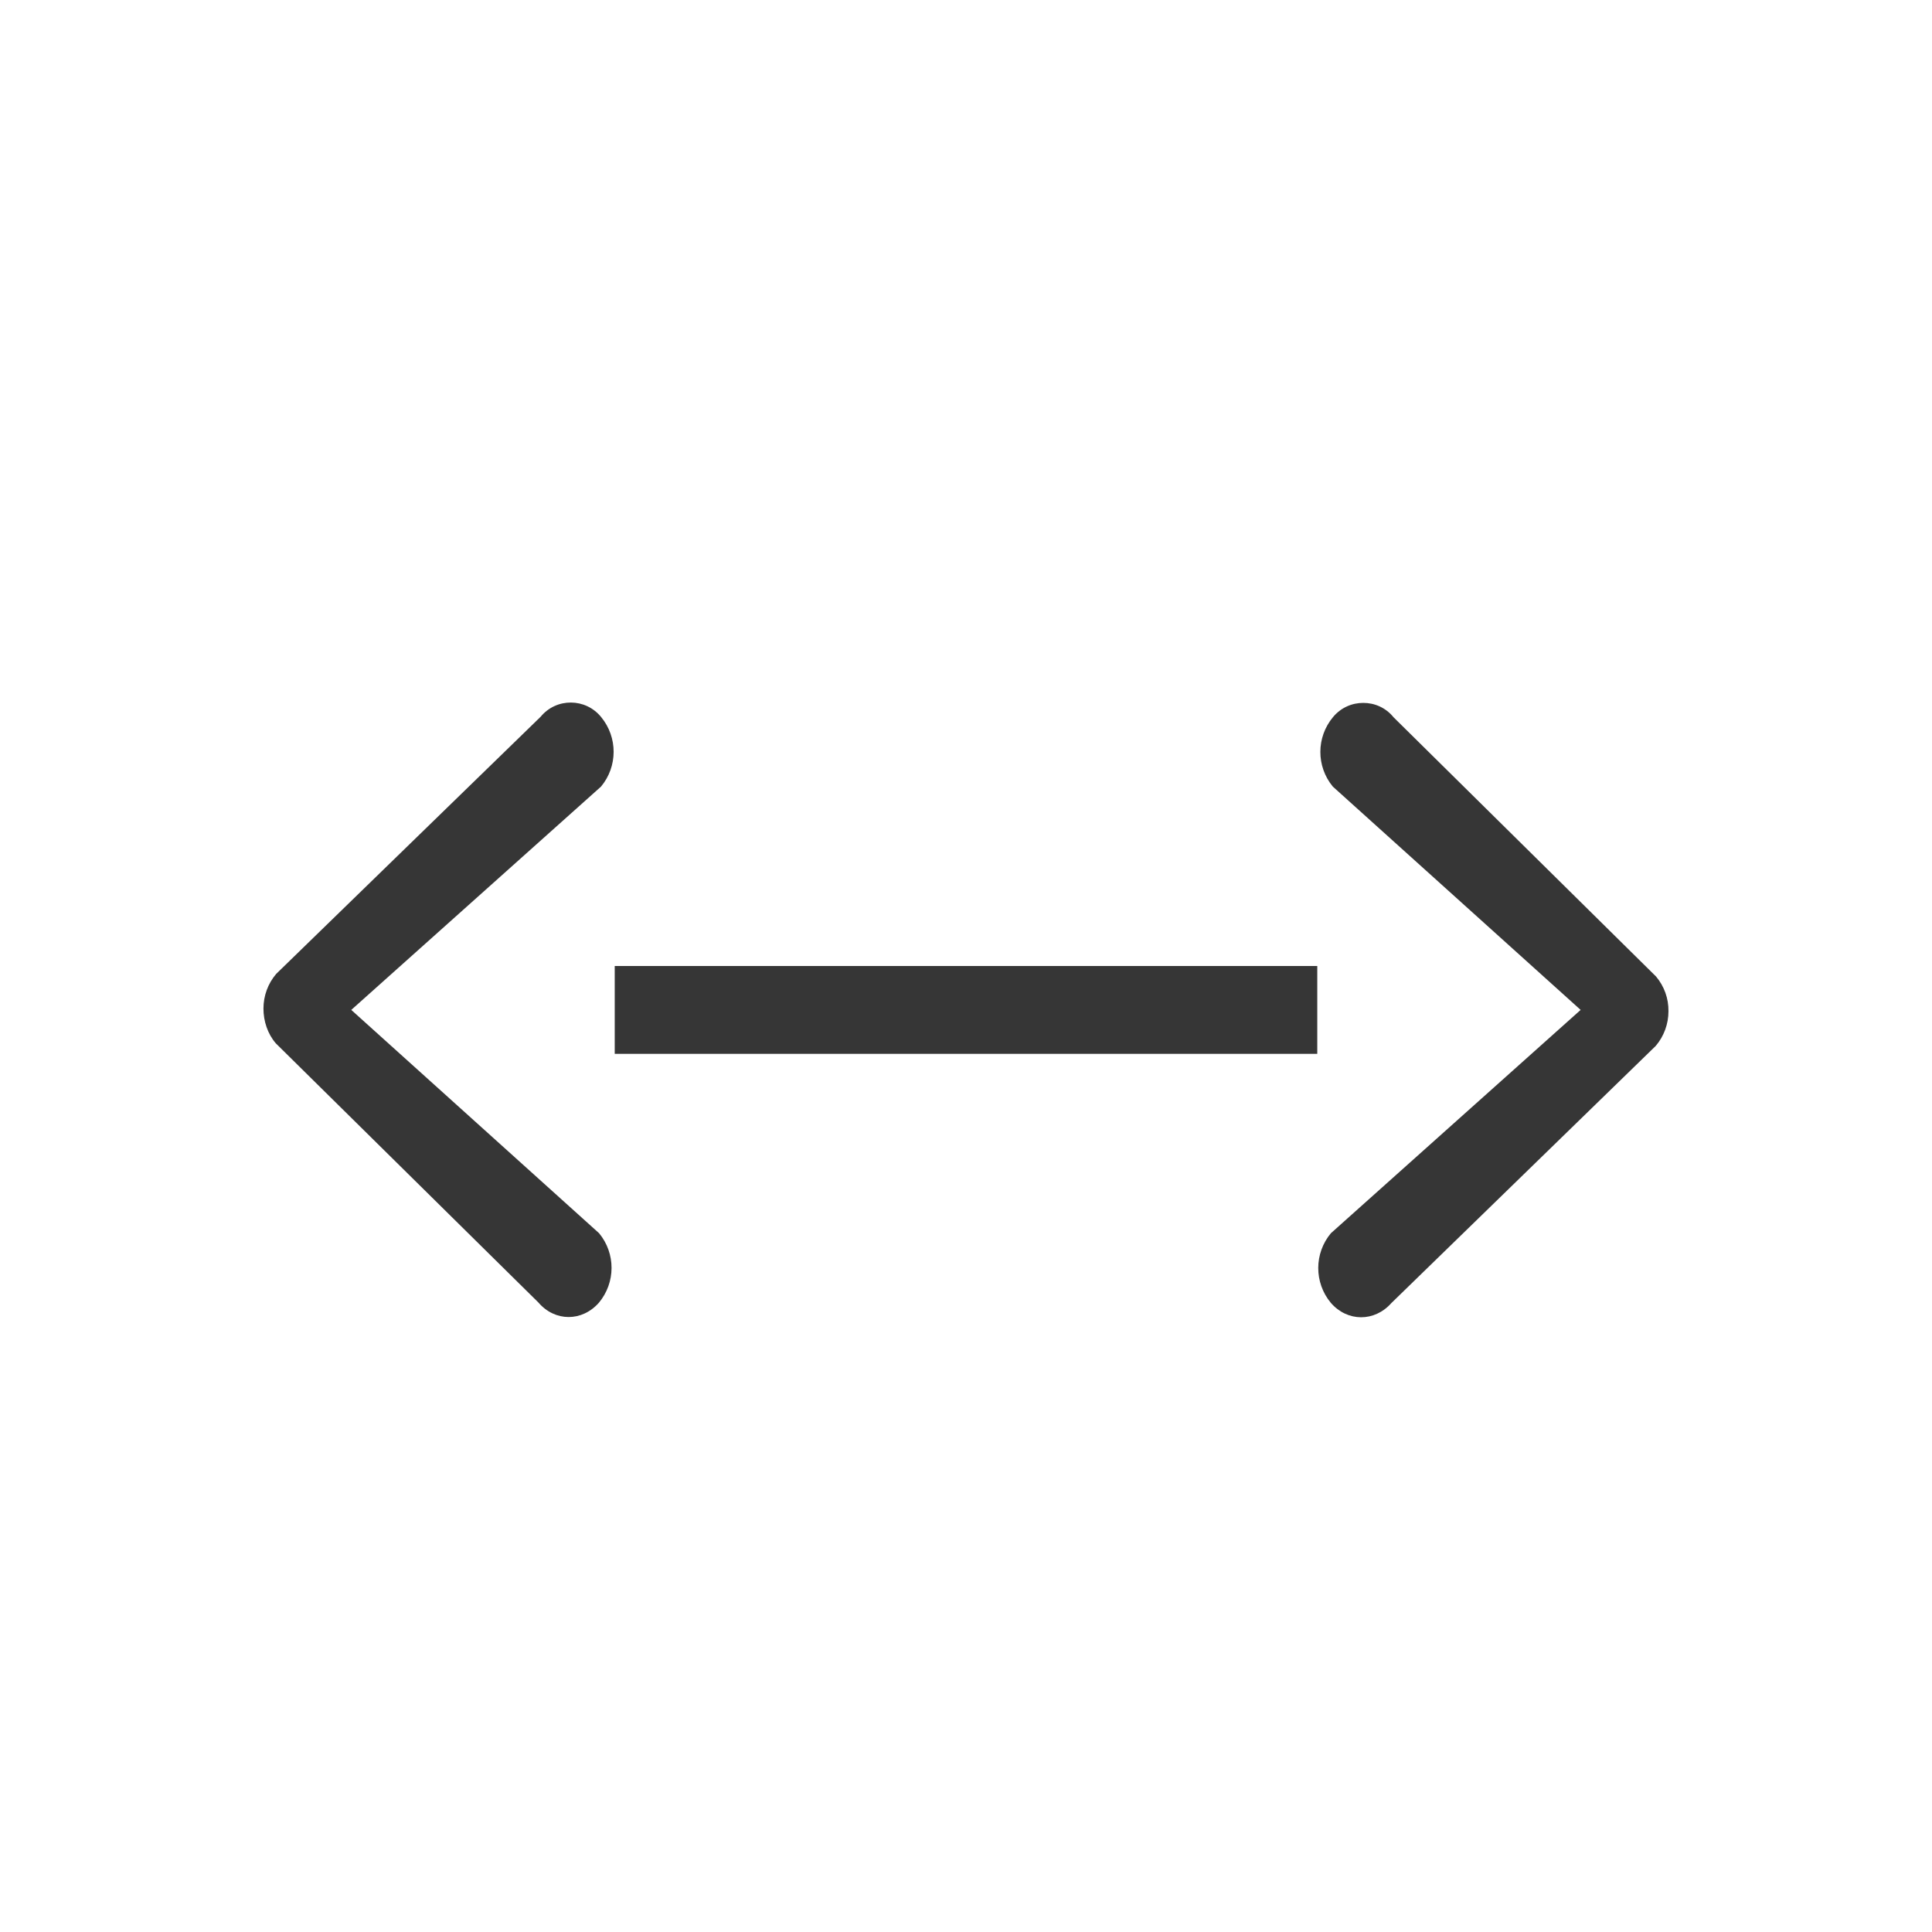
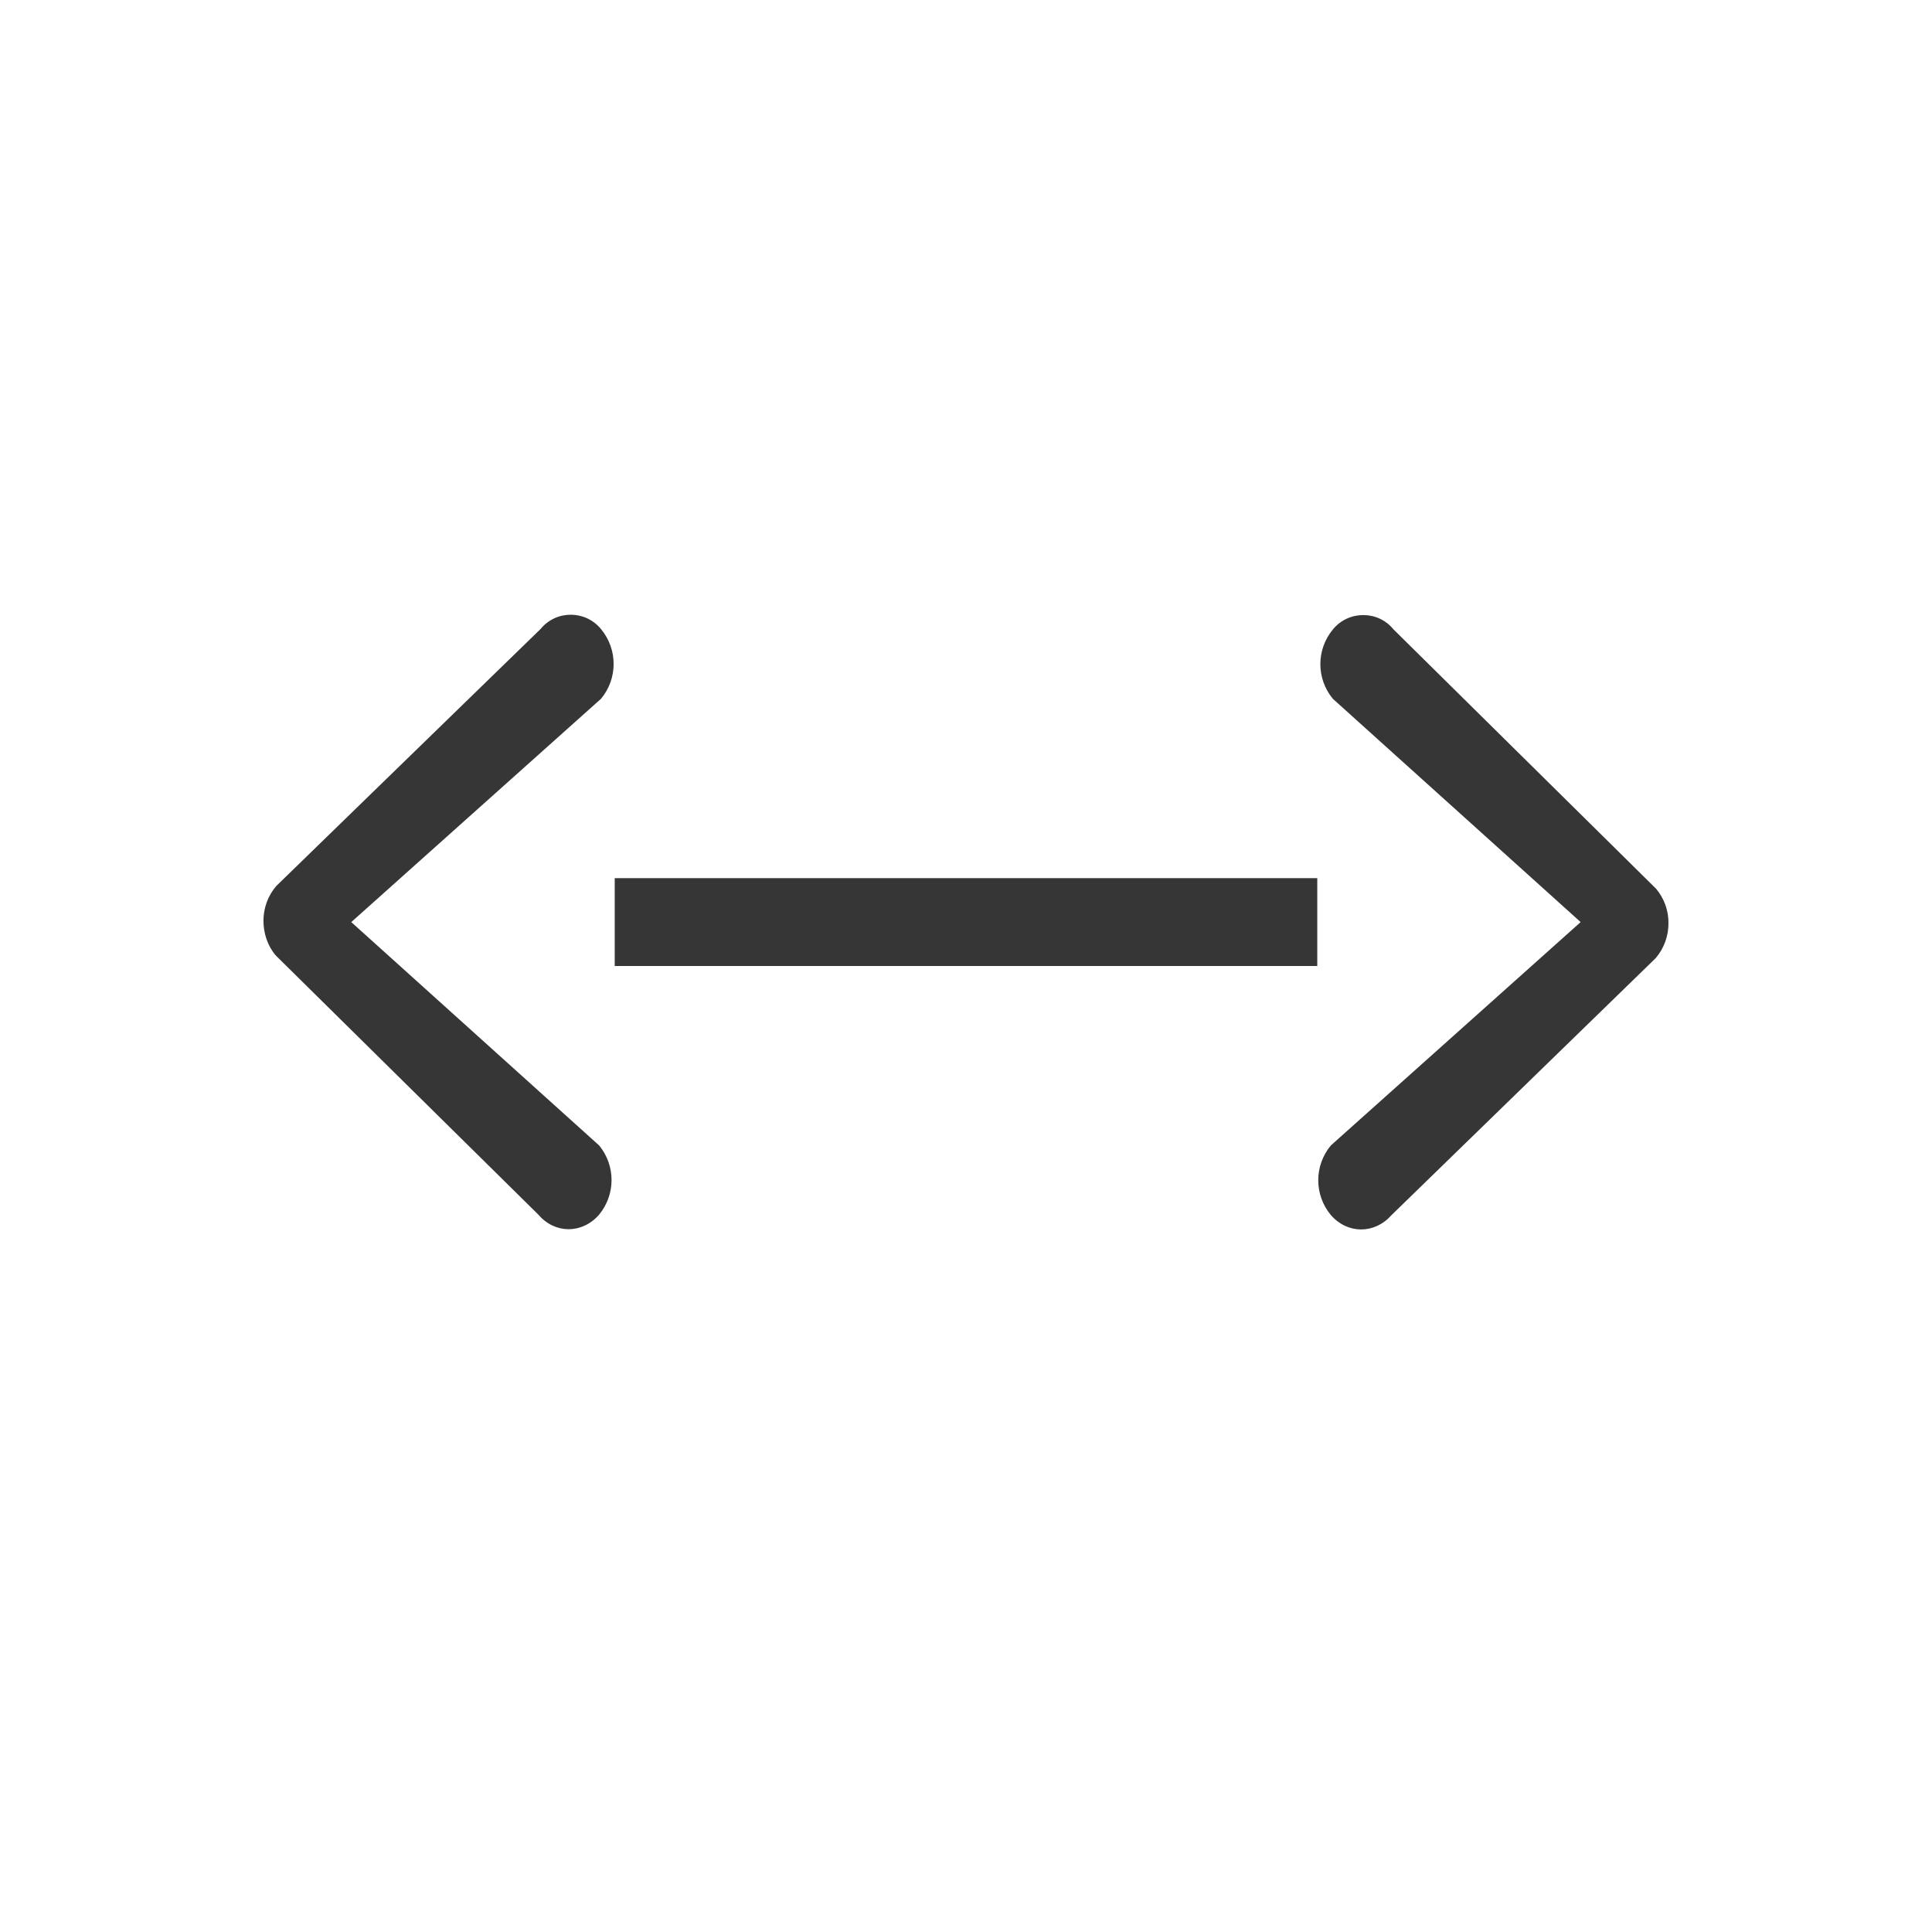
<svg xmlns="http://www.w3.org/2000/svg" width="22" height="22" version="1.1" id="svg16331">
-   <defs id="defs16335" />
-   <path d="M 6.502,8 C 6.374,7.999 6.246,8.053 6.156,8.162 L 3.145,11.09 c -0.094,0.11 -0.145,0.25 -0.145,0.395 0,0.142 0.047,0.287 0.141,0.396 l 2.99,2.951 c 0.189,0.22 0.497,0.22 0.689,0.002 0.191,-0.229 0.192,-0.561 0.002,-0.791 L 4,11.5 6.844,8.957 C 7.035,8.728 7.035,8.396 6.846,8.166 6.757,8.056 6.63,8.001 6.502,8 Z m 9.023,0.004 c -0.128,-5.56e-4 -0.256,0.053 -0.346,0.162 -0.191,0.229 -0.192,0.561 -0.002,0.791 l 2.822,2.543 -2.844,2.543 c -0.191,0.229 -0.192,0.561 -0.002,0.791 0.189,0.22 0.499,0.221 0.691,0.004 l 3.01,-2.928 c 0.094,-0.11 0.145,-0.25 0.145,-0.395 0.002,-0.145 -0.048,-0.284 -0.141,-0.395 L 15.869,8.168 C 15.78,8.058 15.653,8.004 15.525,8.004 Z M 7,11 v 1 H 15 v -1 z" style="opacity:1;fill:#363636;fill-opacity:1;stroke-width:2;stroke-linecap:round;stroke-linejoin:round" id="path344" />
+   <defs id="defs16335">
+     <style id="current-color-scheme" type="text/css">
+          .ColorScheme-Text { color:#363636; }
+      </style>
+   </defs>
+   <path d="M 6.502,7 C 6.374,6.999 6.246,7.053 6.156,7.162 L 3.145,10.09 c -0.094,0.11 -0.145,0.25 -0.145,0.395 0,0.142 0.047,0.287 0.141,0.396 l 2.99,2.951 c 0.189,0.22 0.497,0.22 0.689,0.002 0.191,-0.229 0.192,-0.561 0.002,-0.791 L 4,10.5 6.844,7.957 C 7.035,7.728 7.035,7.396 6.846,7.166 6.757,7.056 6.63,7.001 6.502,7 Z m 9.023,0.004 c -0.128,-5.56e-4 -0.256,0.053 -0.346,0.162 -0.191,0.229 -0.192,0.561 -0.002,0.791 l 2.822,2.543 -2.844,2.543 c -0.191,0.229 -0.192,0.561 -0.002,0.791 0.189,0.22 0.499,0.221 0.691,0.004 l 3.01,-2.928 c 0.094,-0.11 0.145,-0.25 0.145,-0.395 0.002,-0.145 -0.048,-0.284 -0.141,-0.395 L 15.869,7.168 C 15.78,7.058 15.653,7.004 15.525,7.004 Z M 7,10 v 1 H 15 v -1 z" style="opacity:1;fill:currentColor;fill-opacity:1;stroke-width:2;stroke-linecap:round;stroke-linejoin:round" class="ColorScheme-Text" id="path344" />
</svg>
